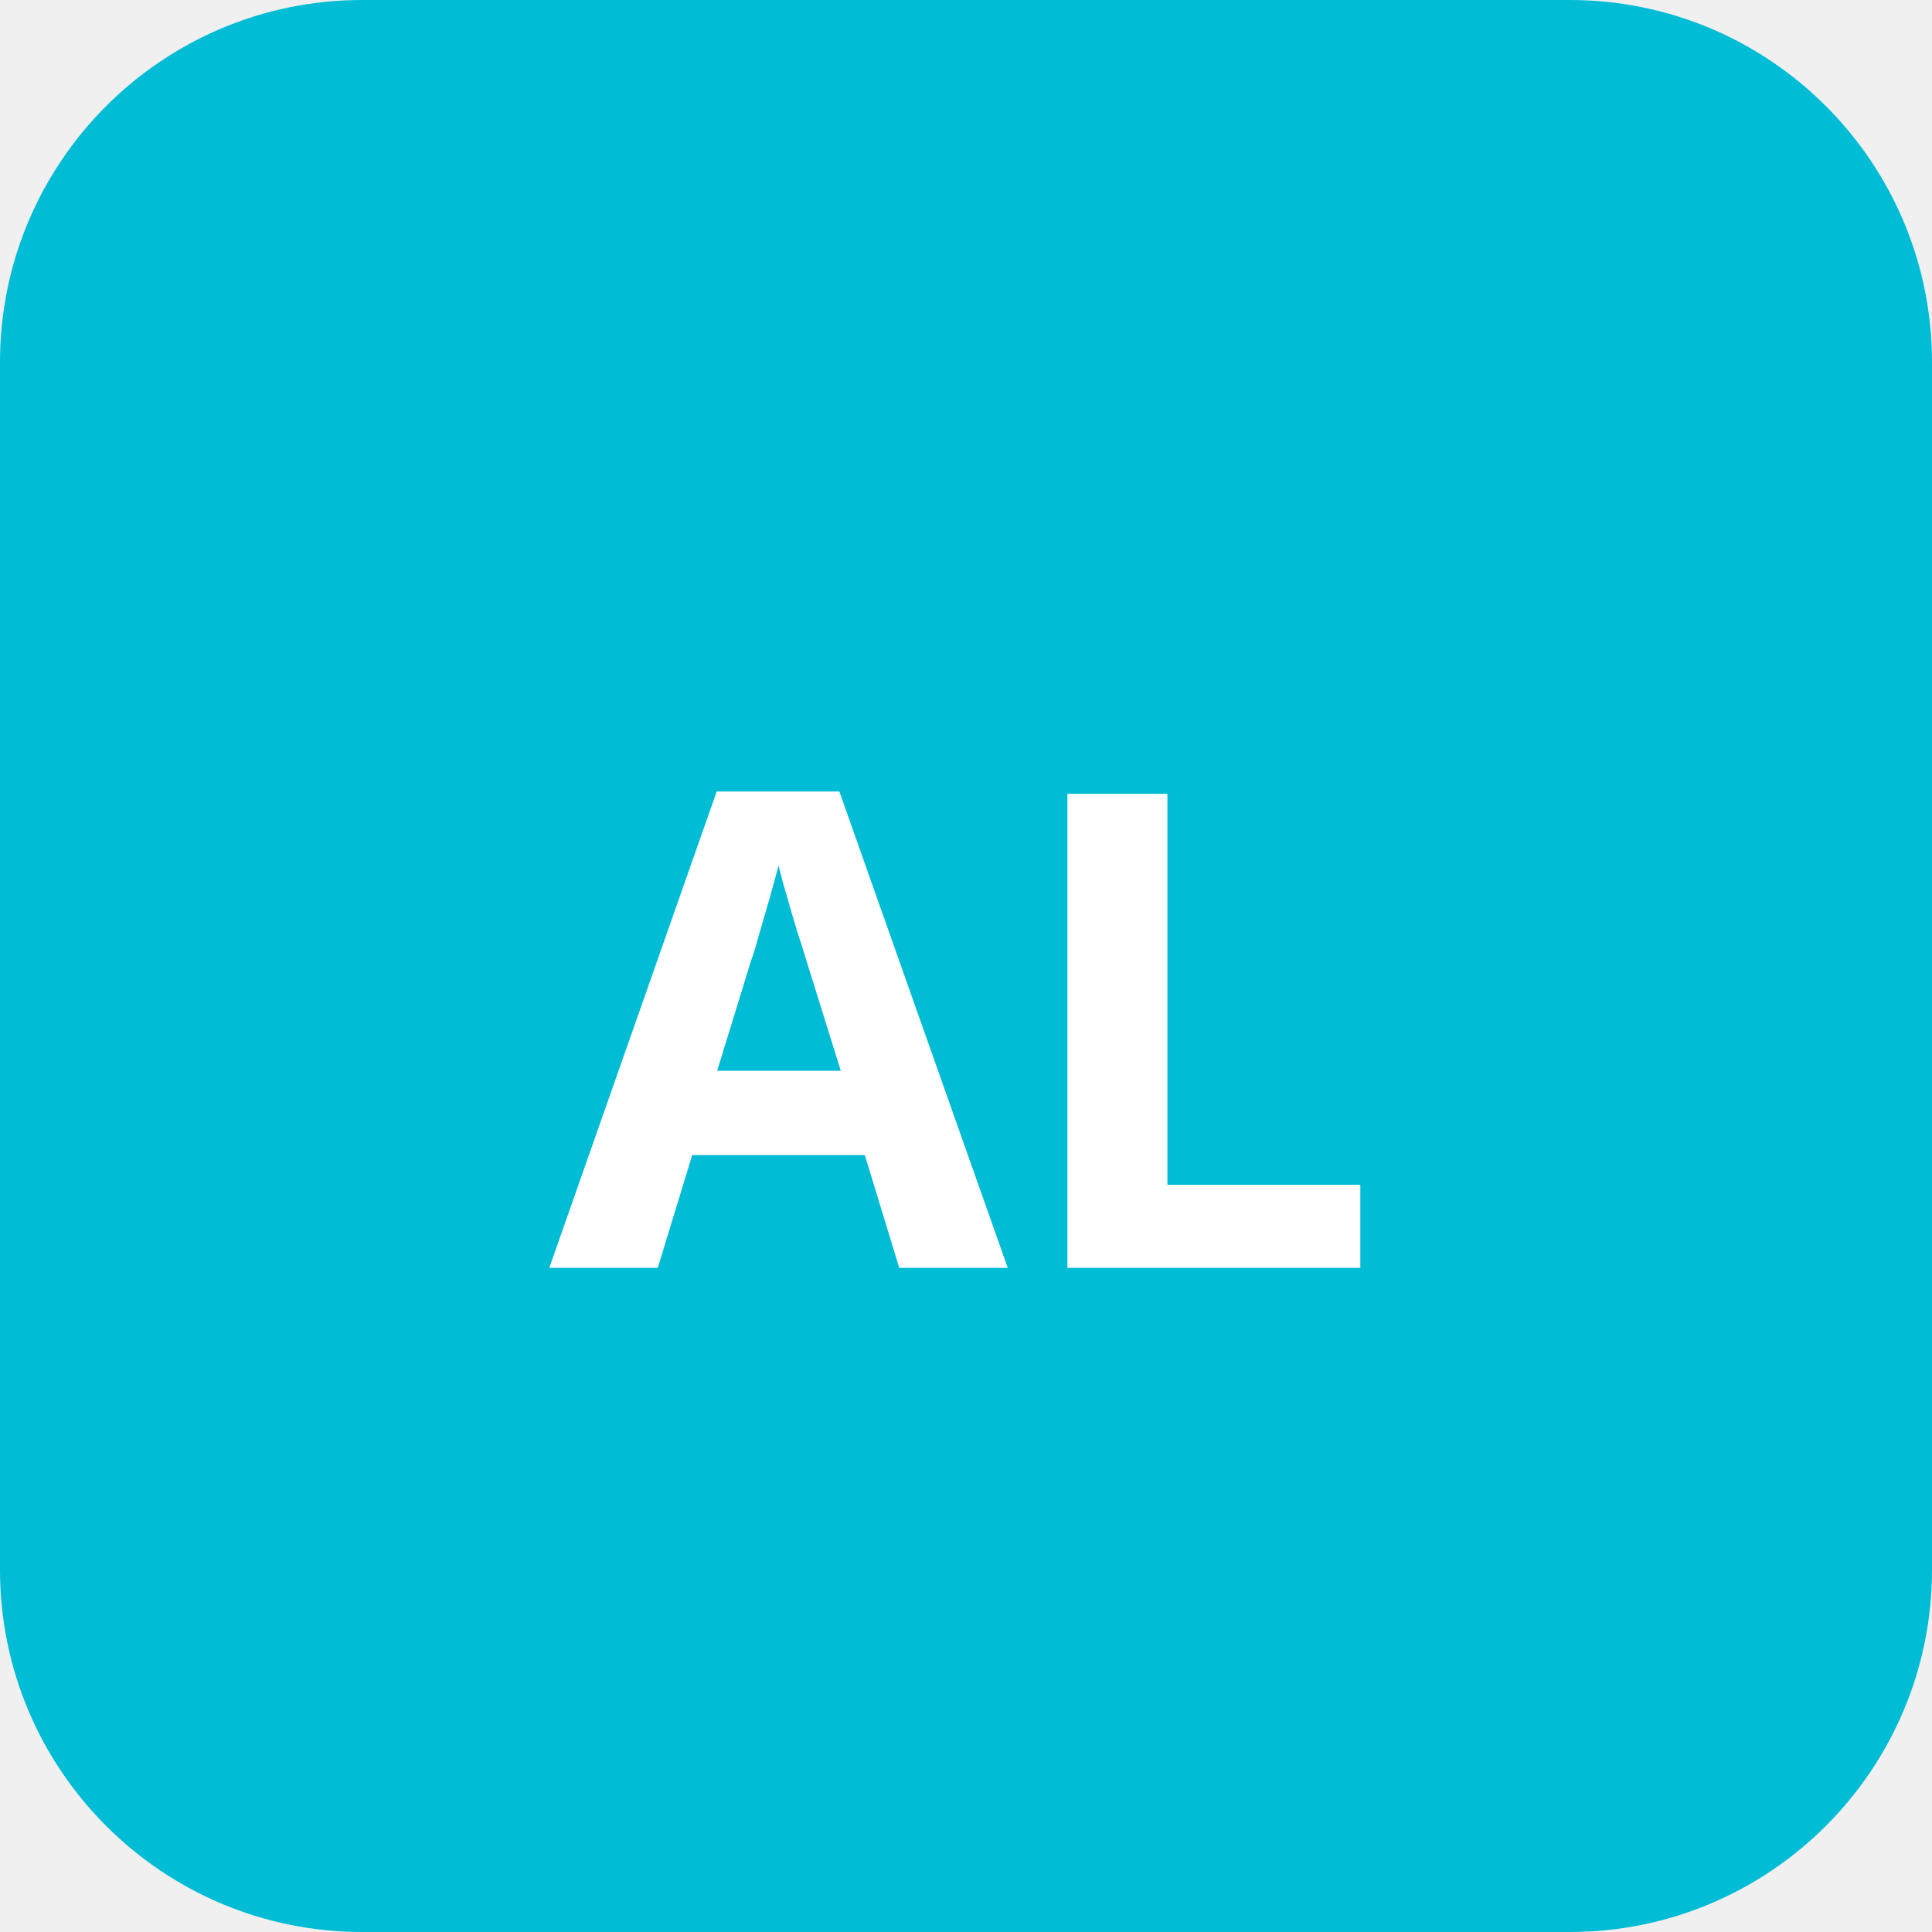
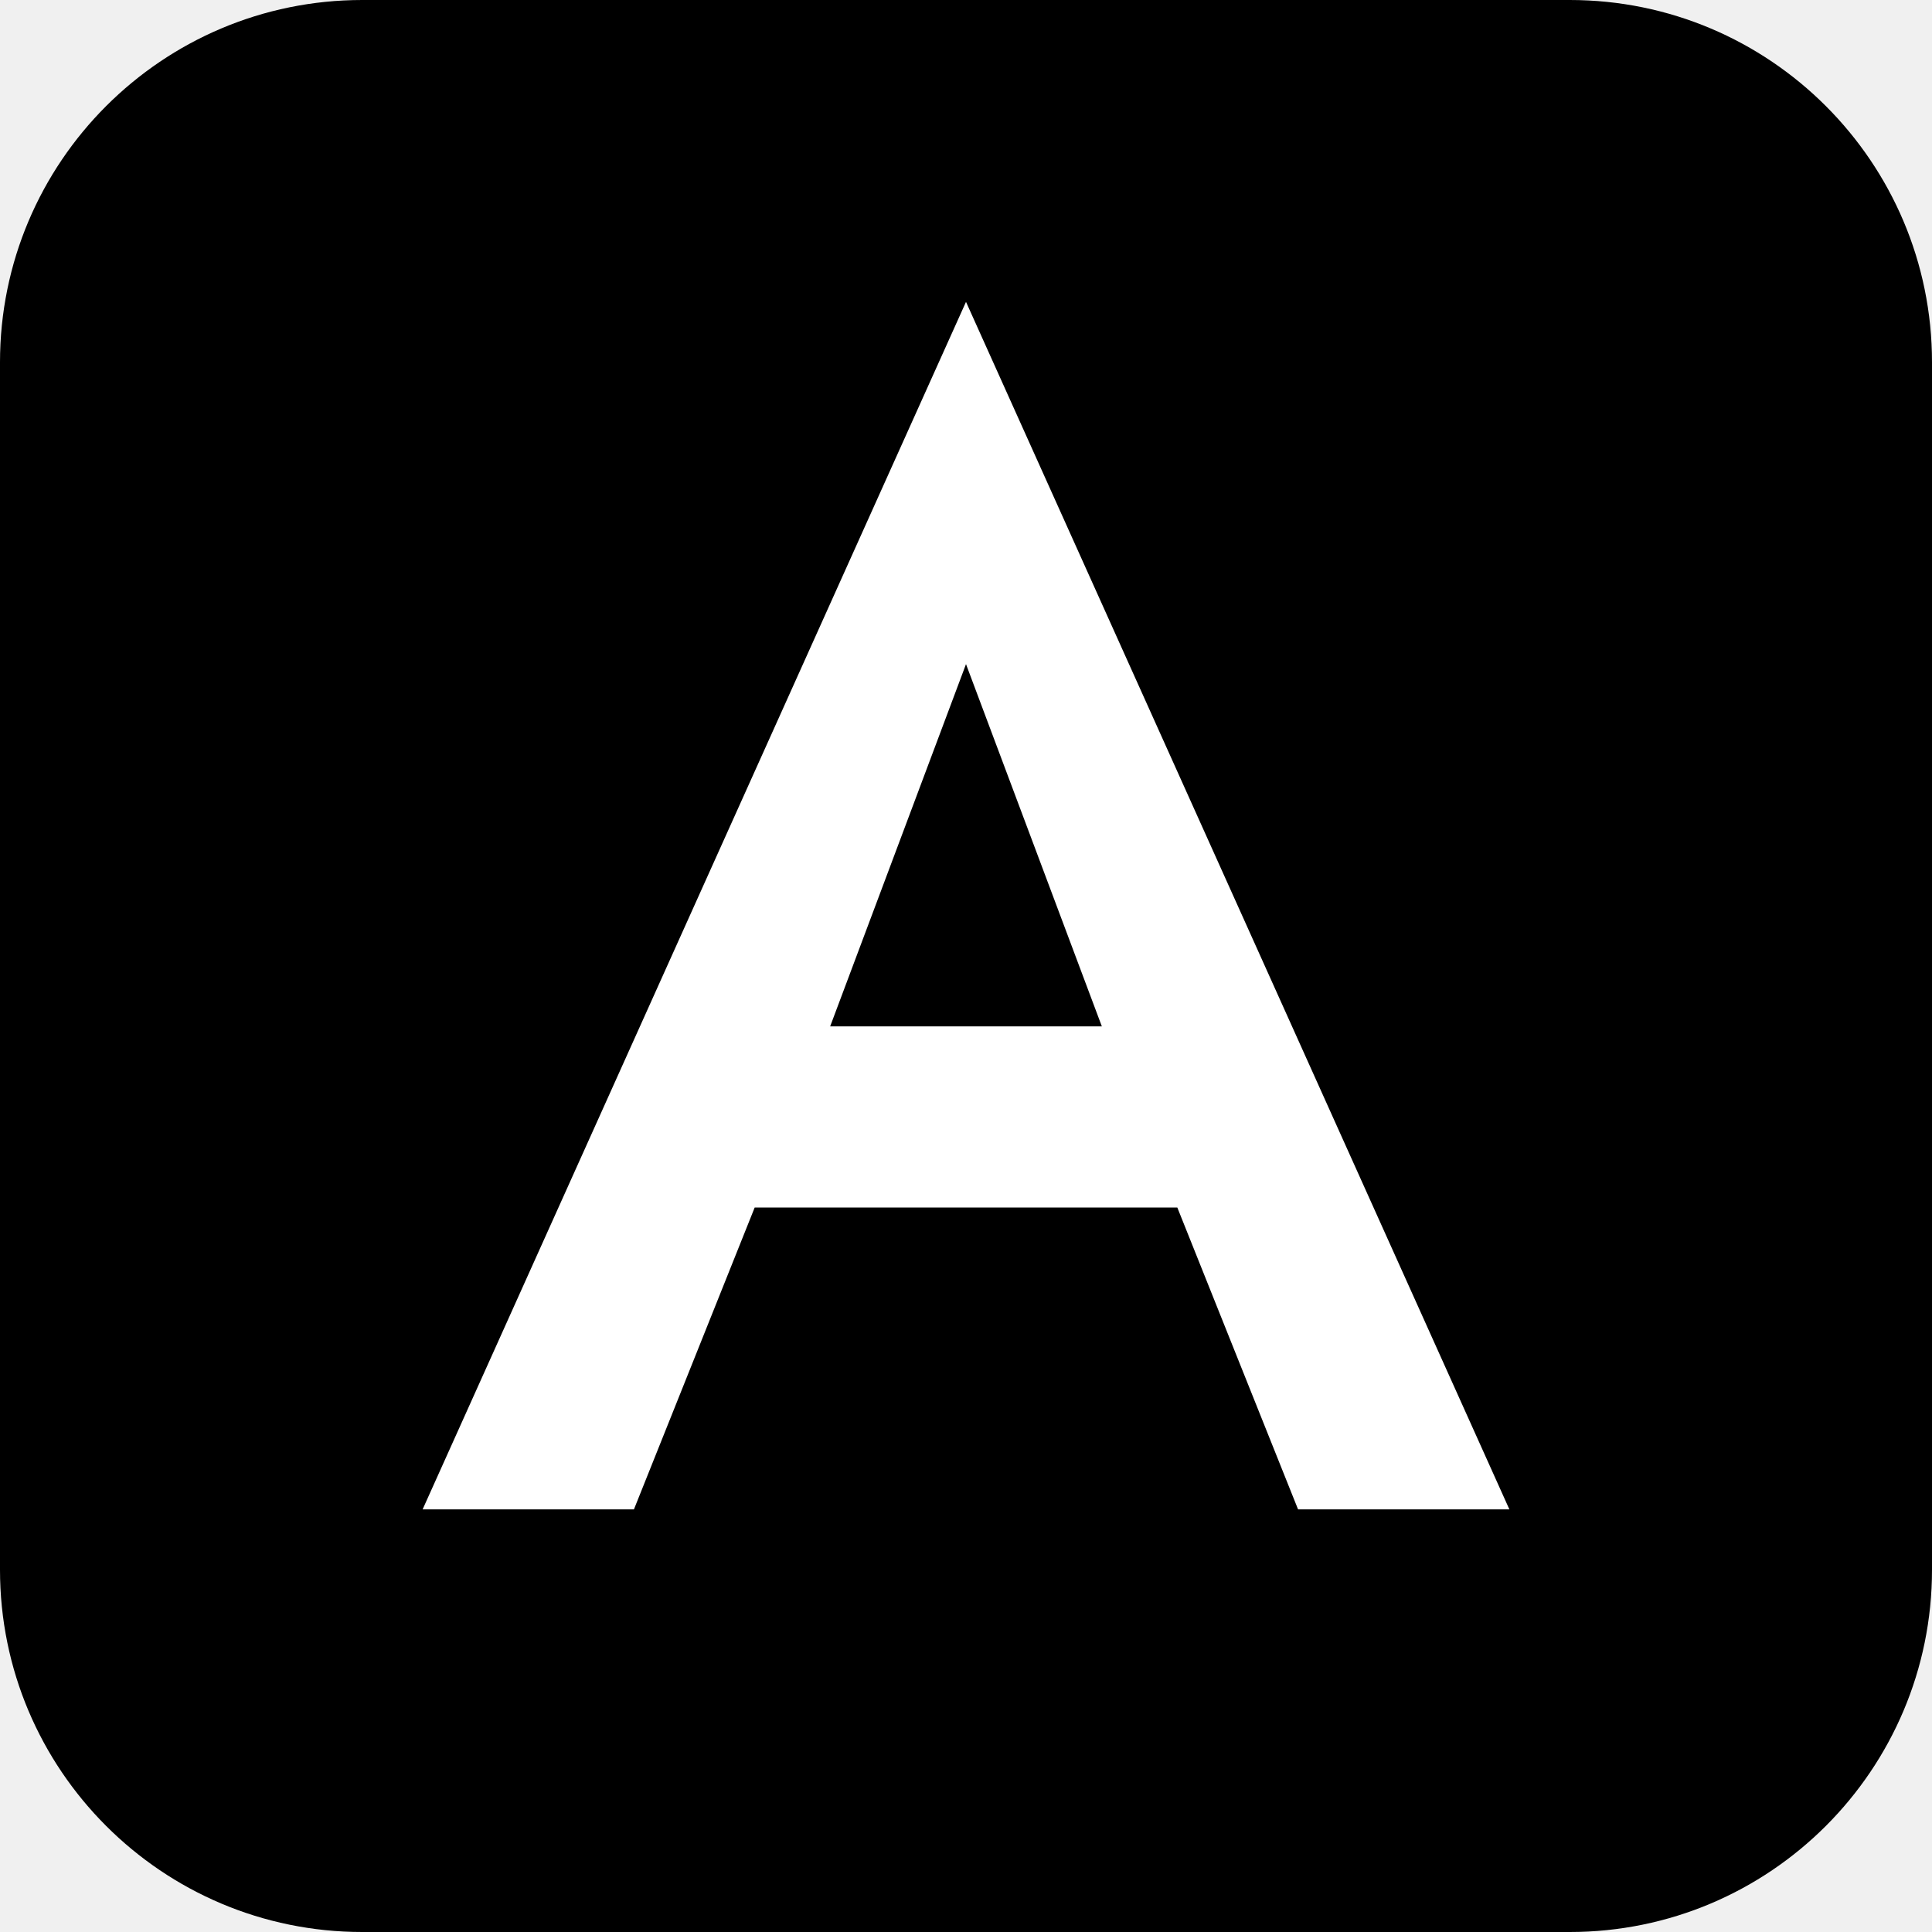
<svg xmlns="http://www.w3.org/2000/svg" viewBox="0 0 64 64">
-   <rect width="64" height="64" rx="12" fill="#00BCD4" />
-   <text x="32" y="42" font-family="system-ui,sans-serif" font-size="22" font-weight="700" fill="#fff" text-anchor="middle">AL</text>
+   <rect width="64" height="64" rx="12" fill="#000000" />
+   <path d="M32 10 L50 50 H43 L39 40 H25 L21 50 H14 L32 10 Z M32 22 L27.5 34 H36.5 Z" fill="#ffffff" />
</svg>
